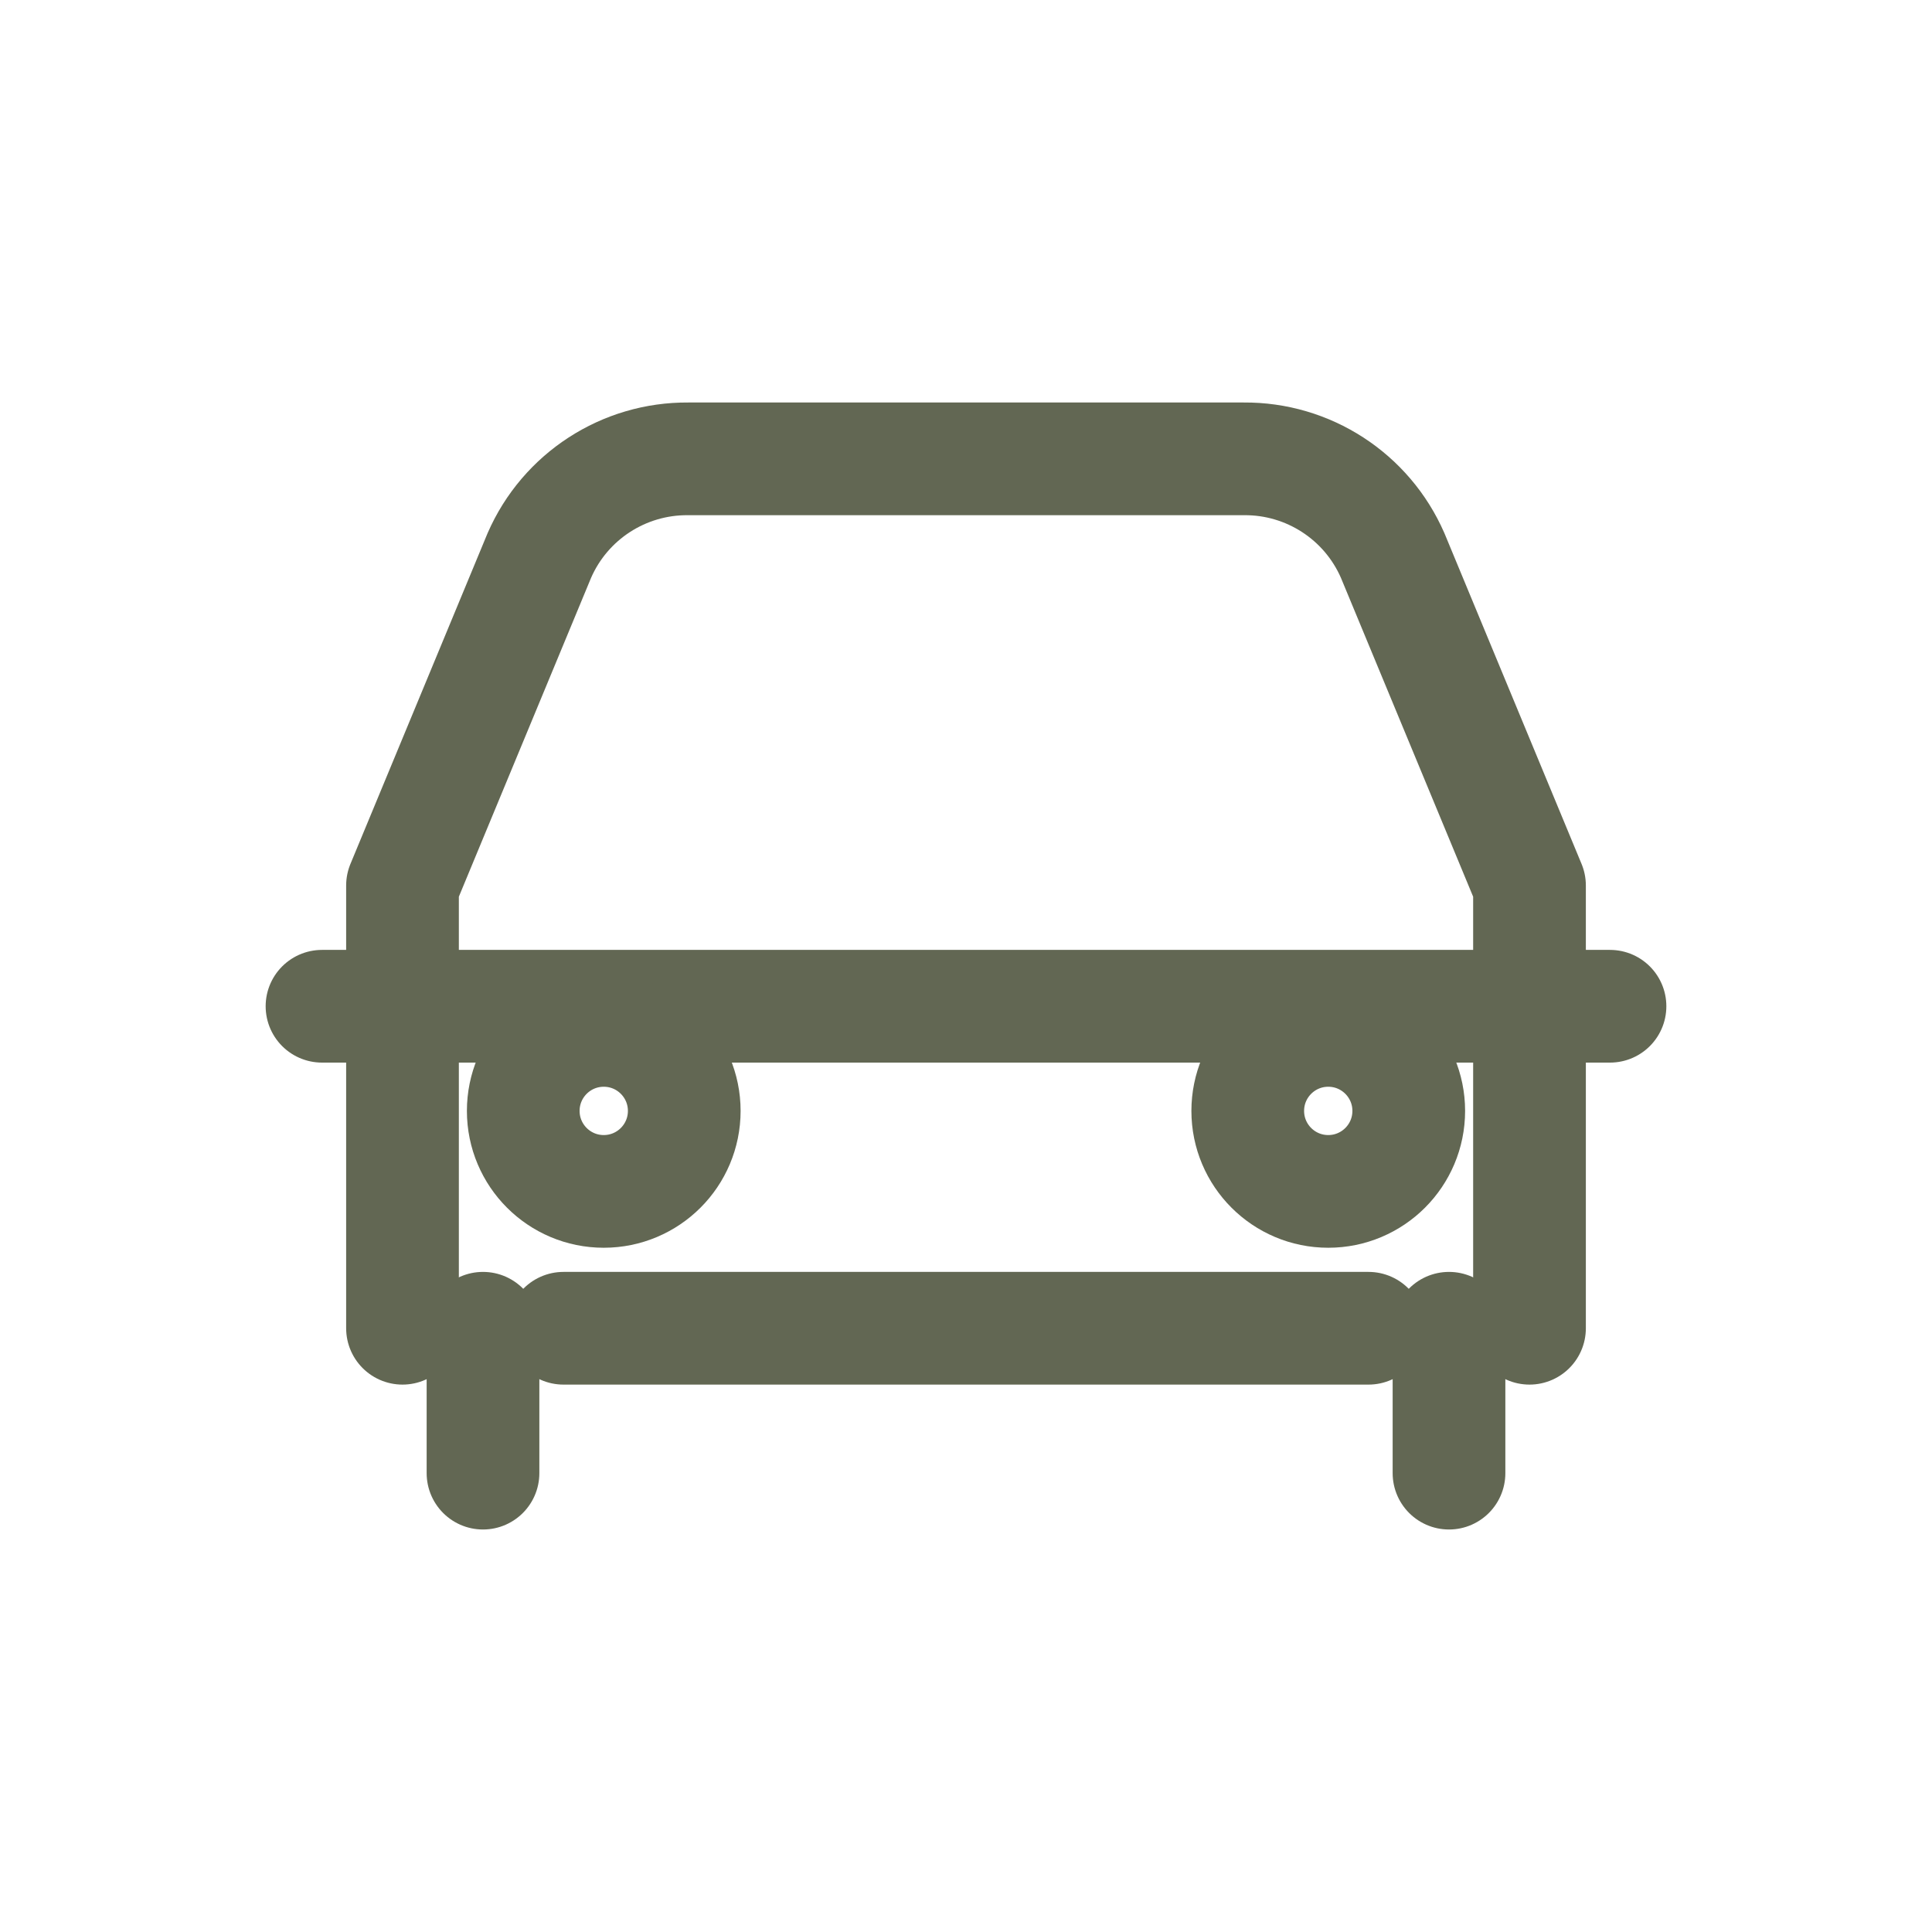
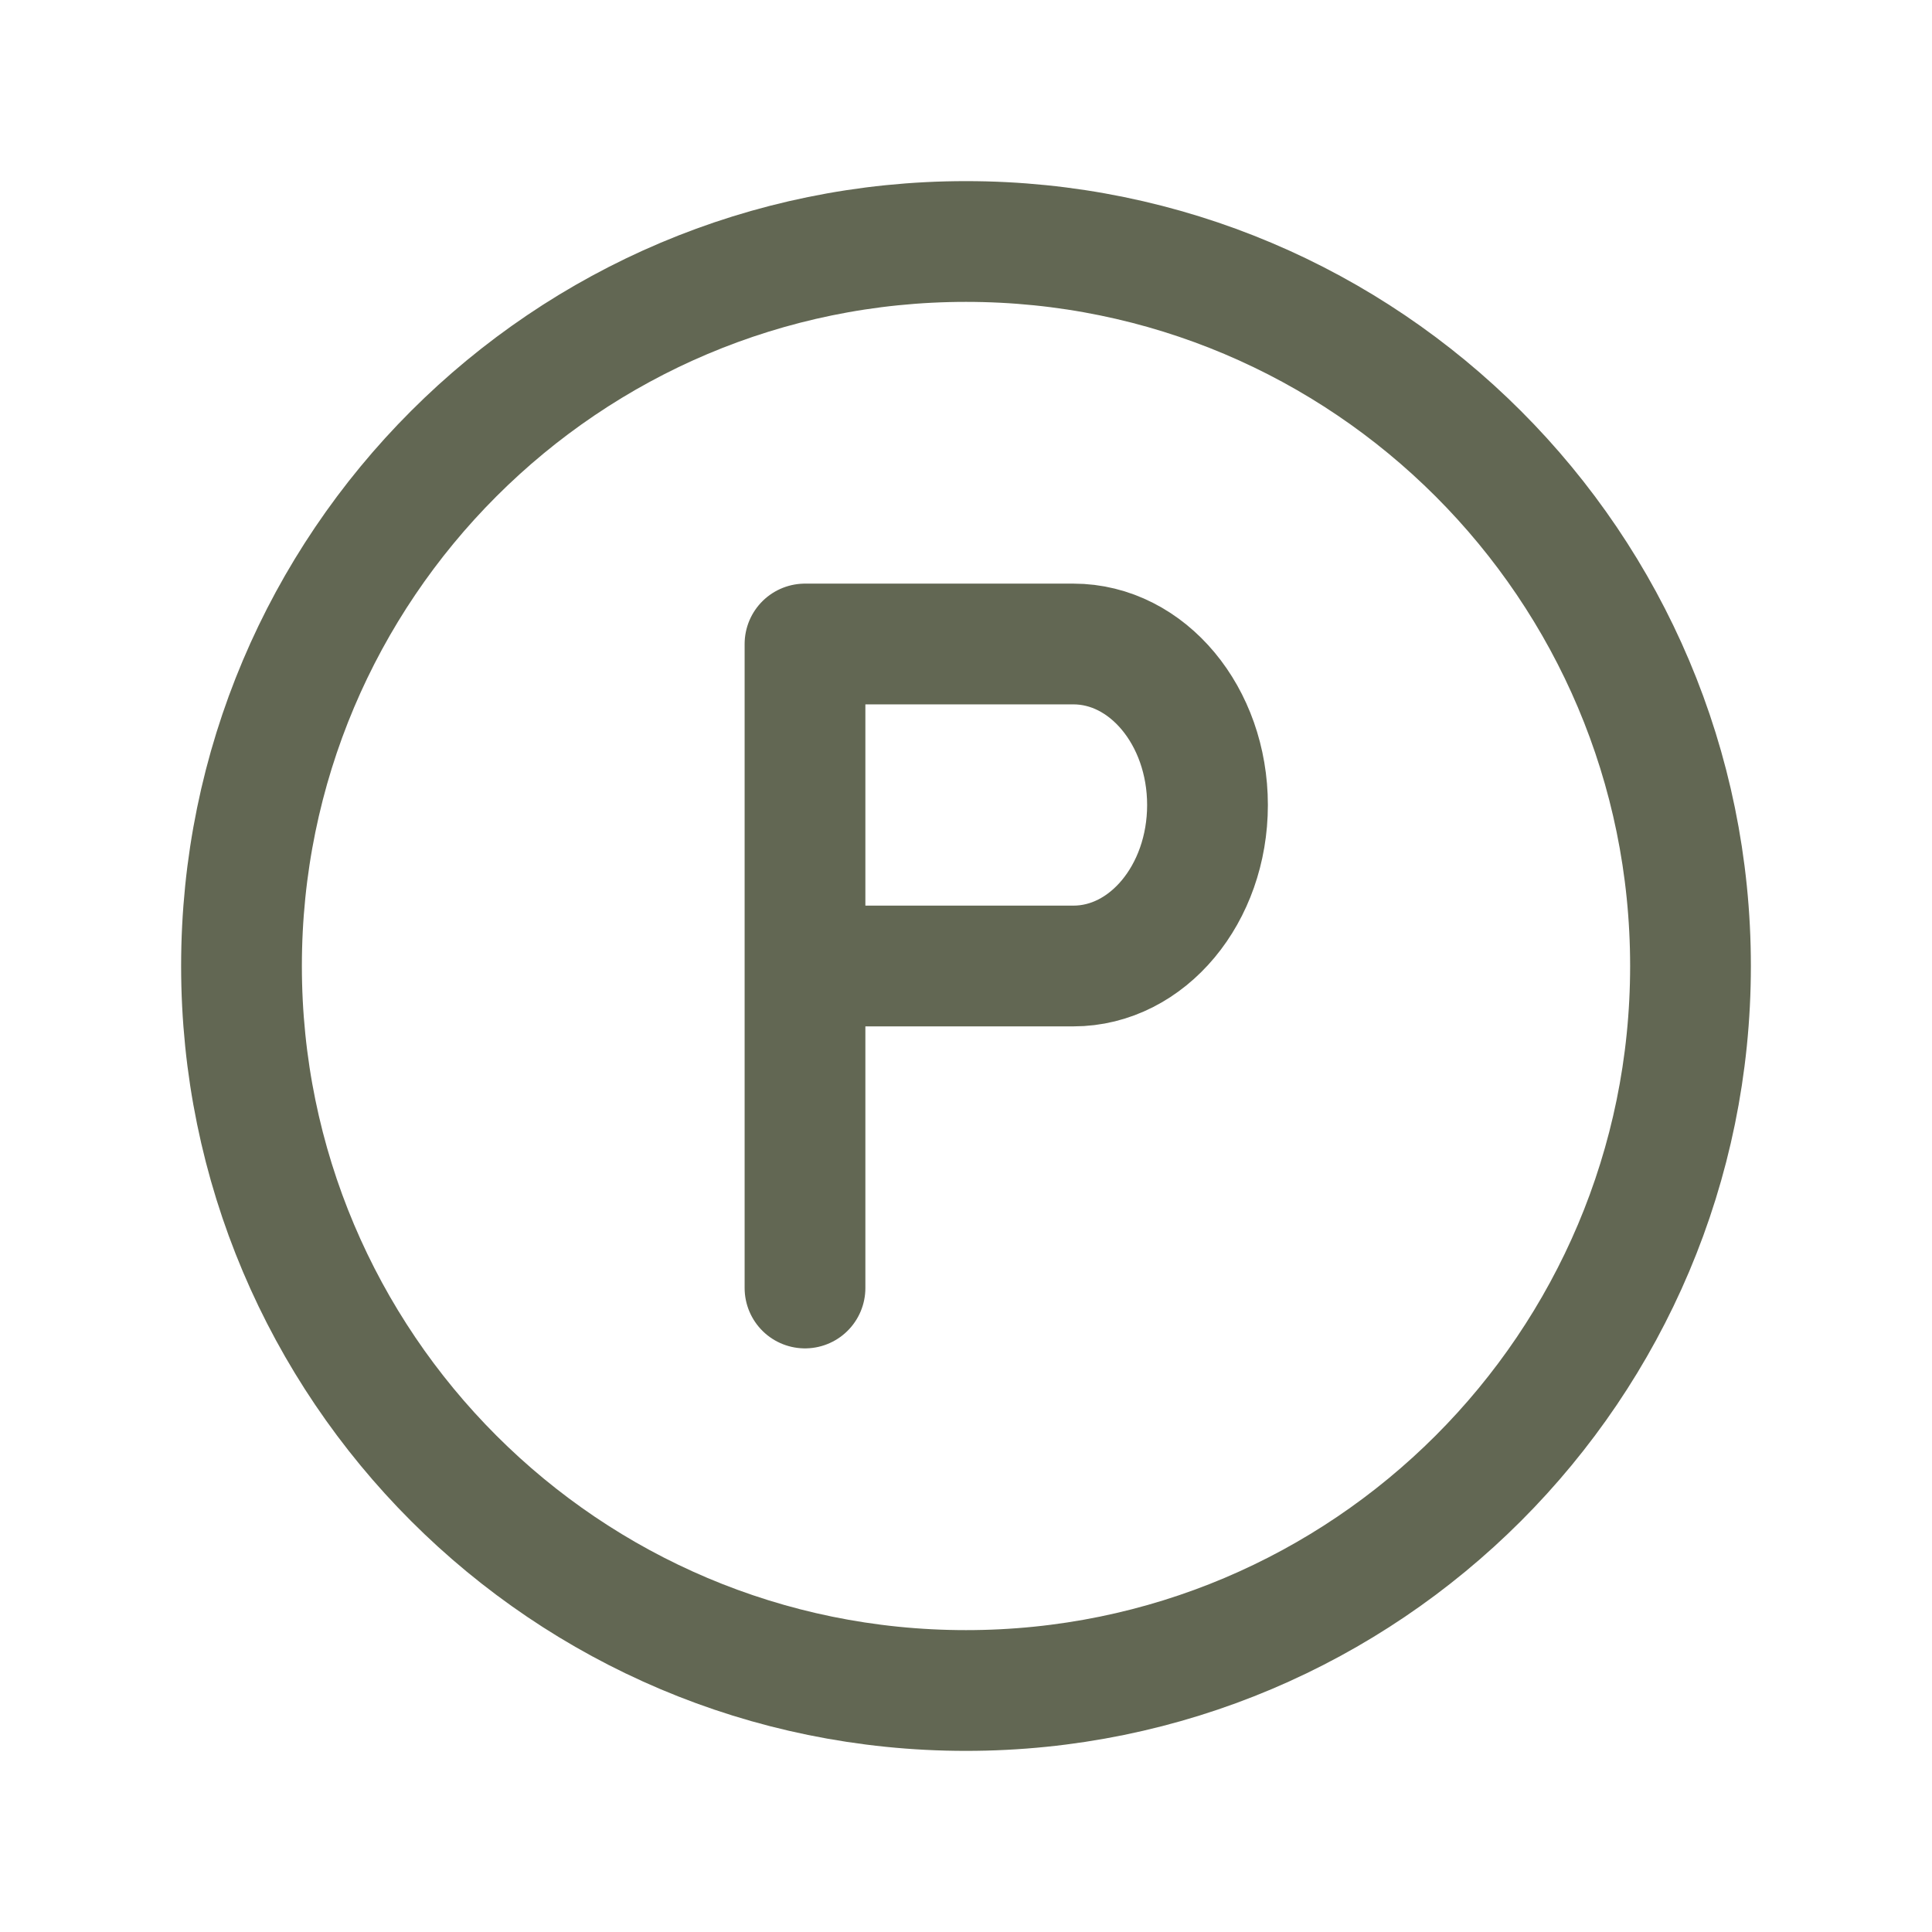
- <svg xmlns="http://www.w3.org/2000/svg" width="24" height="24" viewBox="0 0 24 24" fill="none" stroke="#626753" stroke-width="1.4" stroke-linecap="round" stroke-linejoin="round">
-   <path d="M5 16.5V11l1.7-4.1A2 2 0 0 1 8.55 5.7h6.9a2 2 0 0 1 1.85 1.2L19 11v5.5" />
-   <path d="M4 12.5h16" />
-   <path d="M7 16.5h10" />
-   <circle cx="7.5" cy="13.8" r="1" />
-   <circle cx="16.5" cy="13.8" r="1" />
-   <path d="M6 16.5v1.8M18 16.5v1.8" />
+ <svg xmlns="http://www.w3.org/2000/svg" width="24" height="24" viewBox="0 0 24 24" fill="none" stroke="#626753" stroke-width="1.5" stroke-linecap="round" stroke-linejoin="round">
+   <path d="M10 16v-8h3.334c.92 0 1.666 .895 1.666 2s-.746 2 -1.666 2h-3.334" />
+   <path d="M3 12a9 9 0 1 0 18 0a9 9 0 0 0 -18 0" />
</svg>
